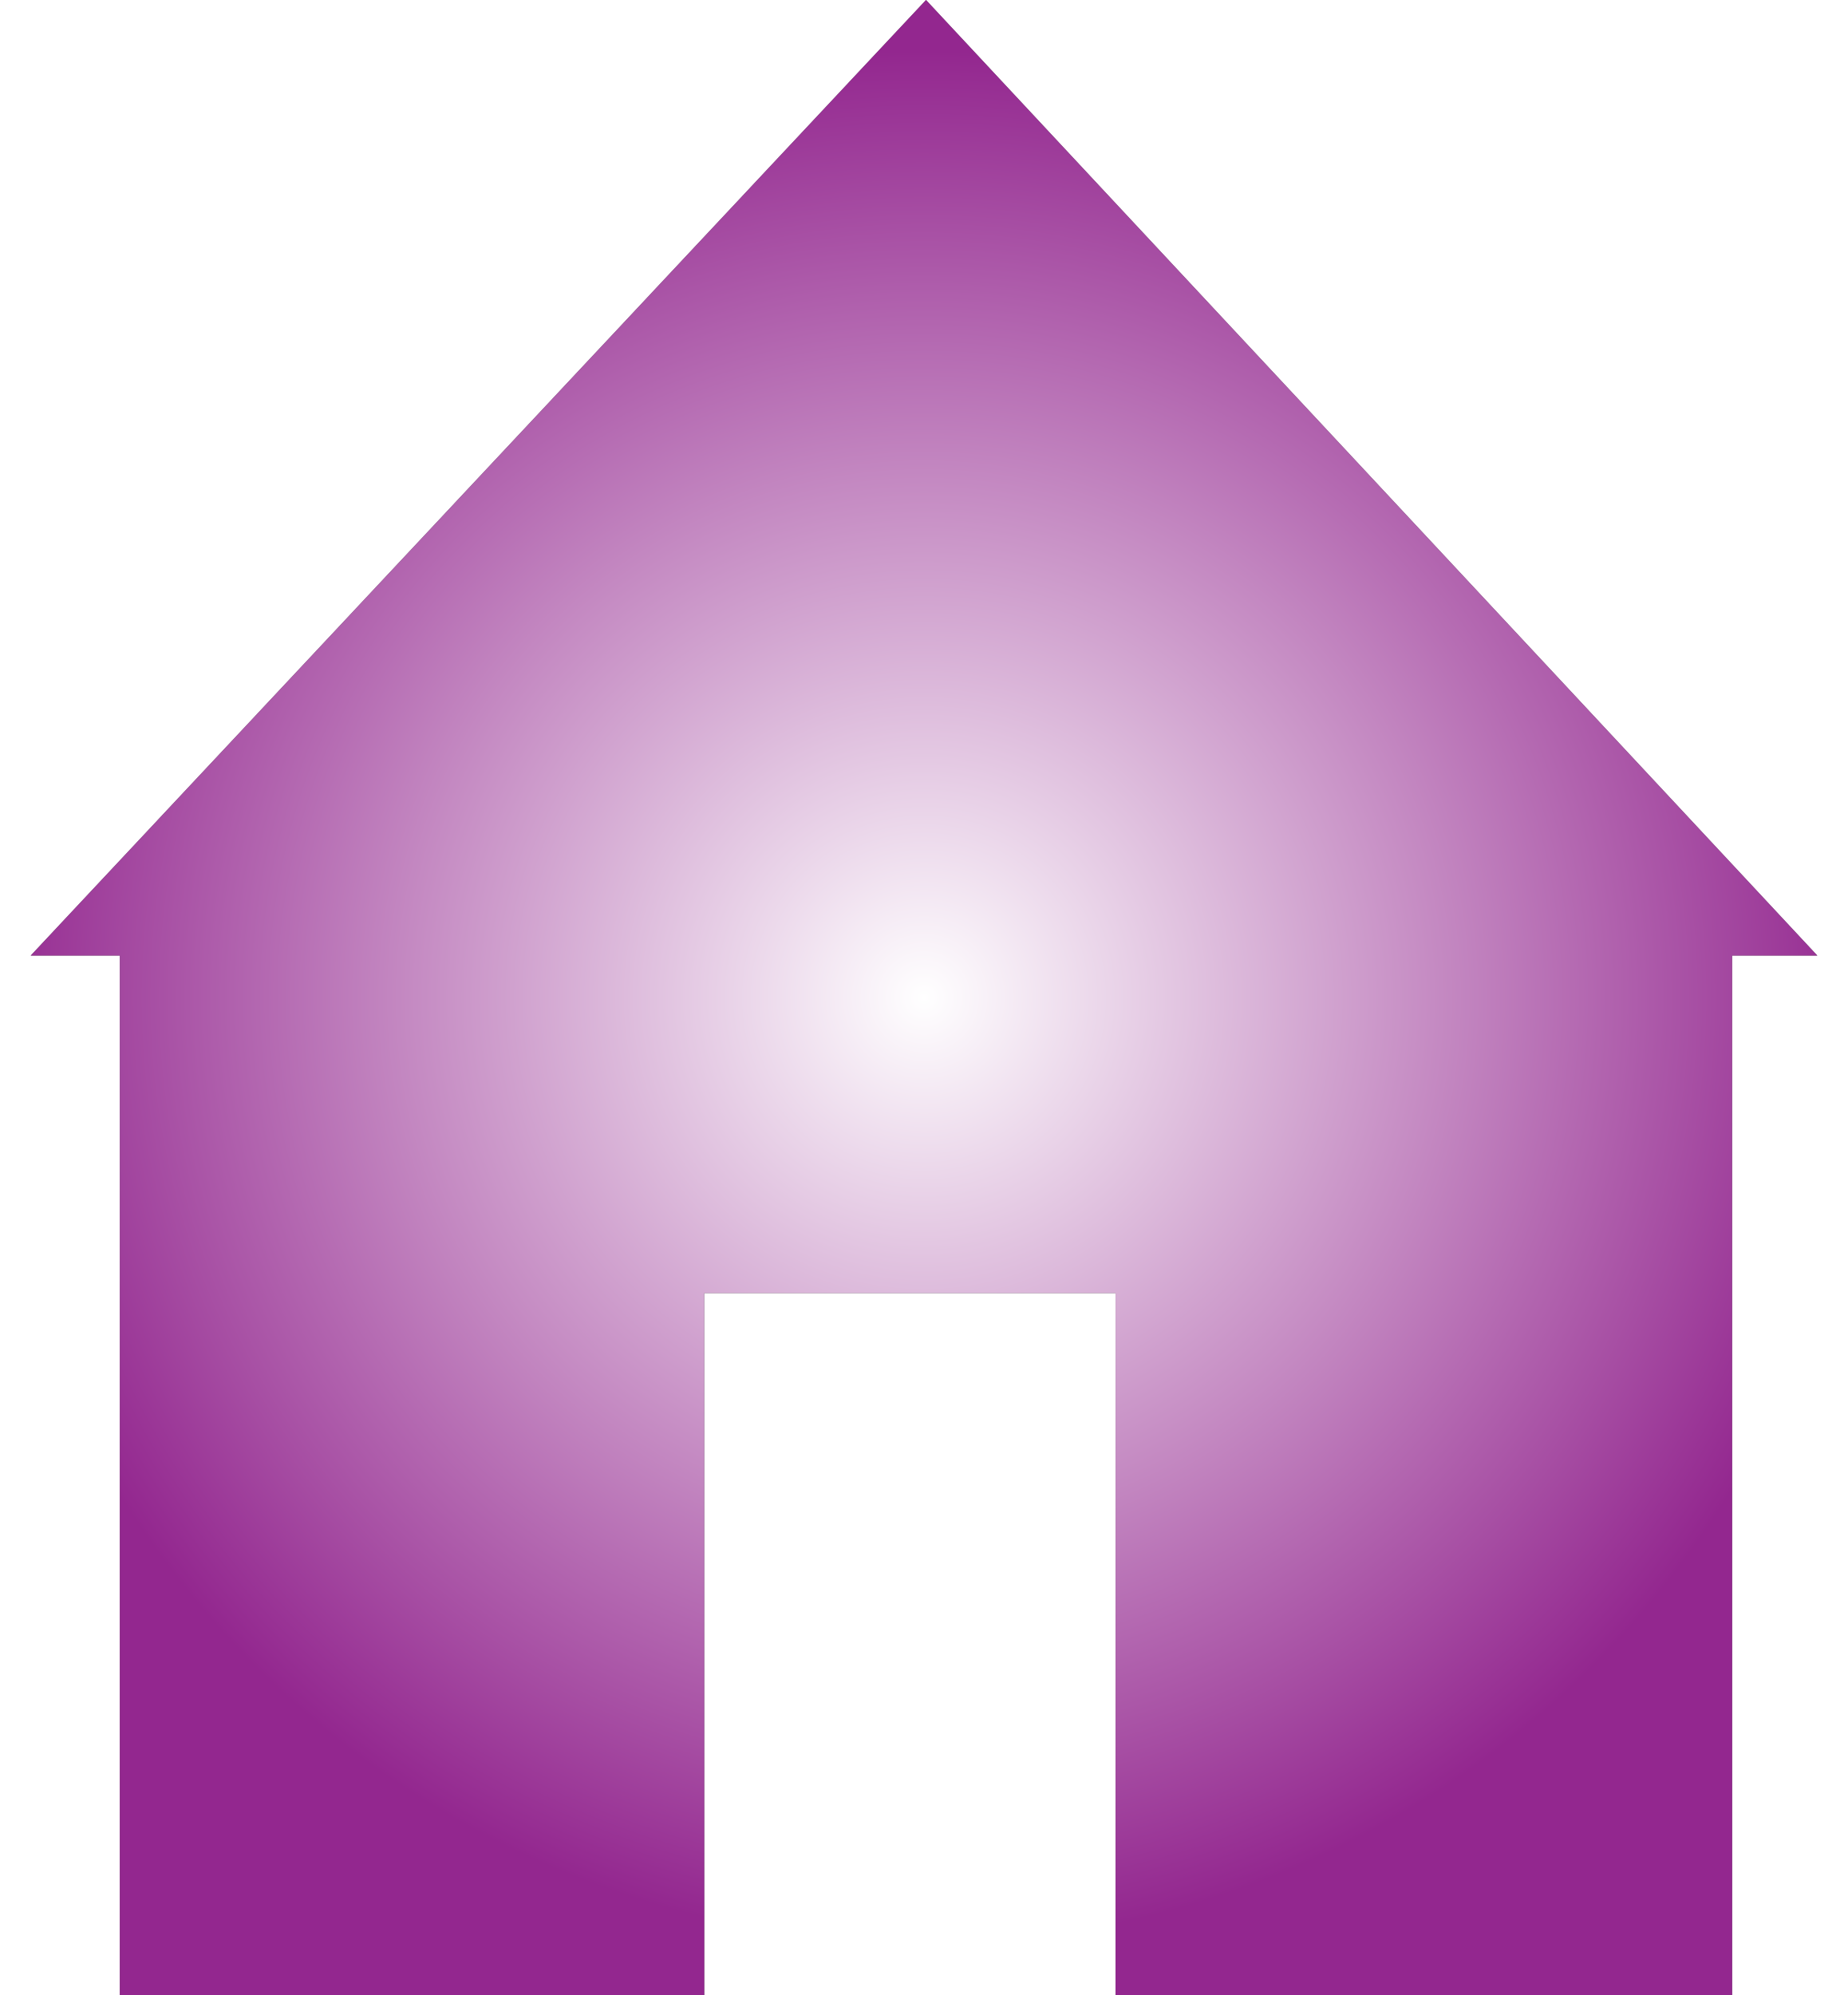
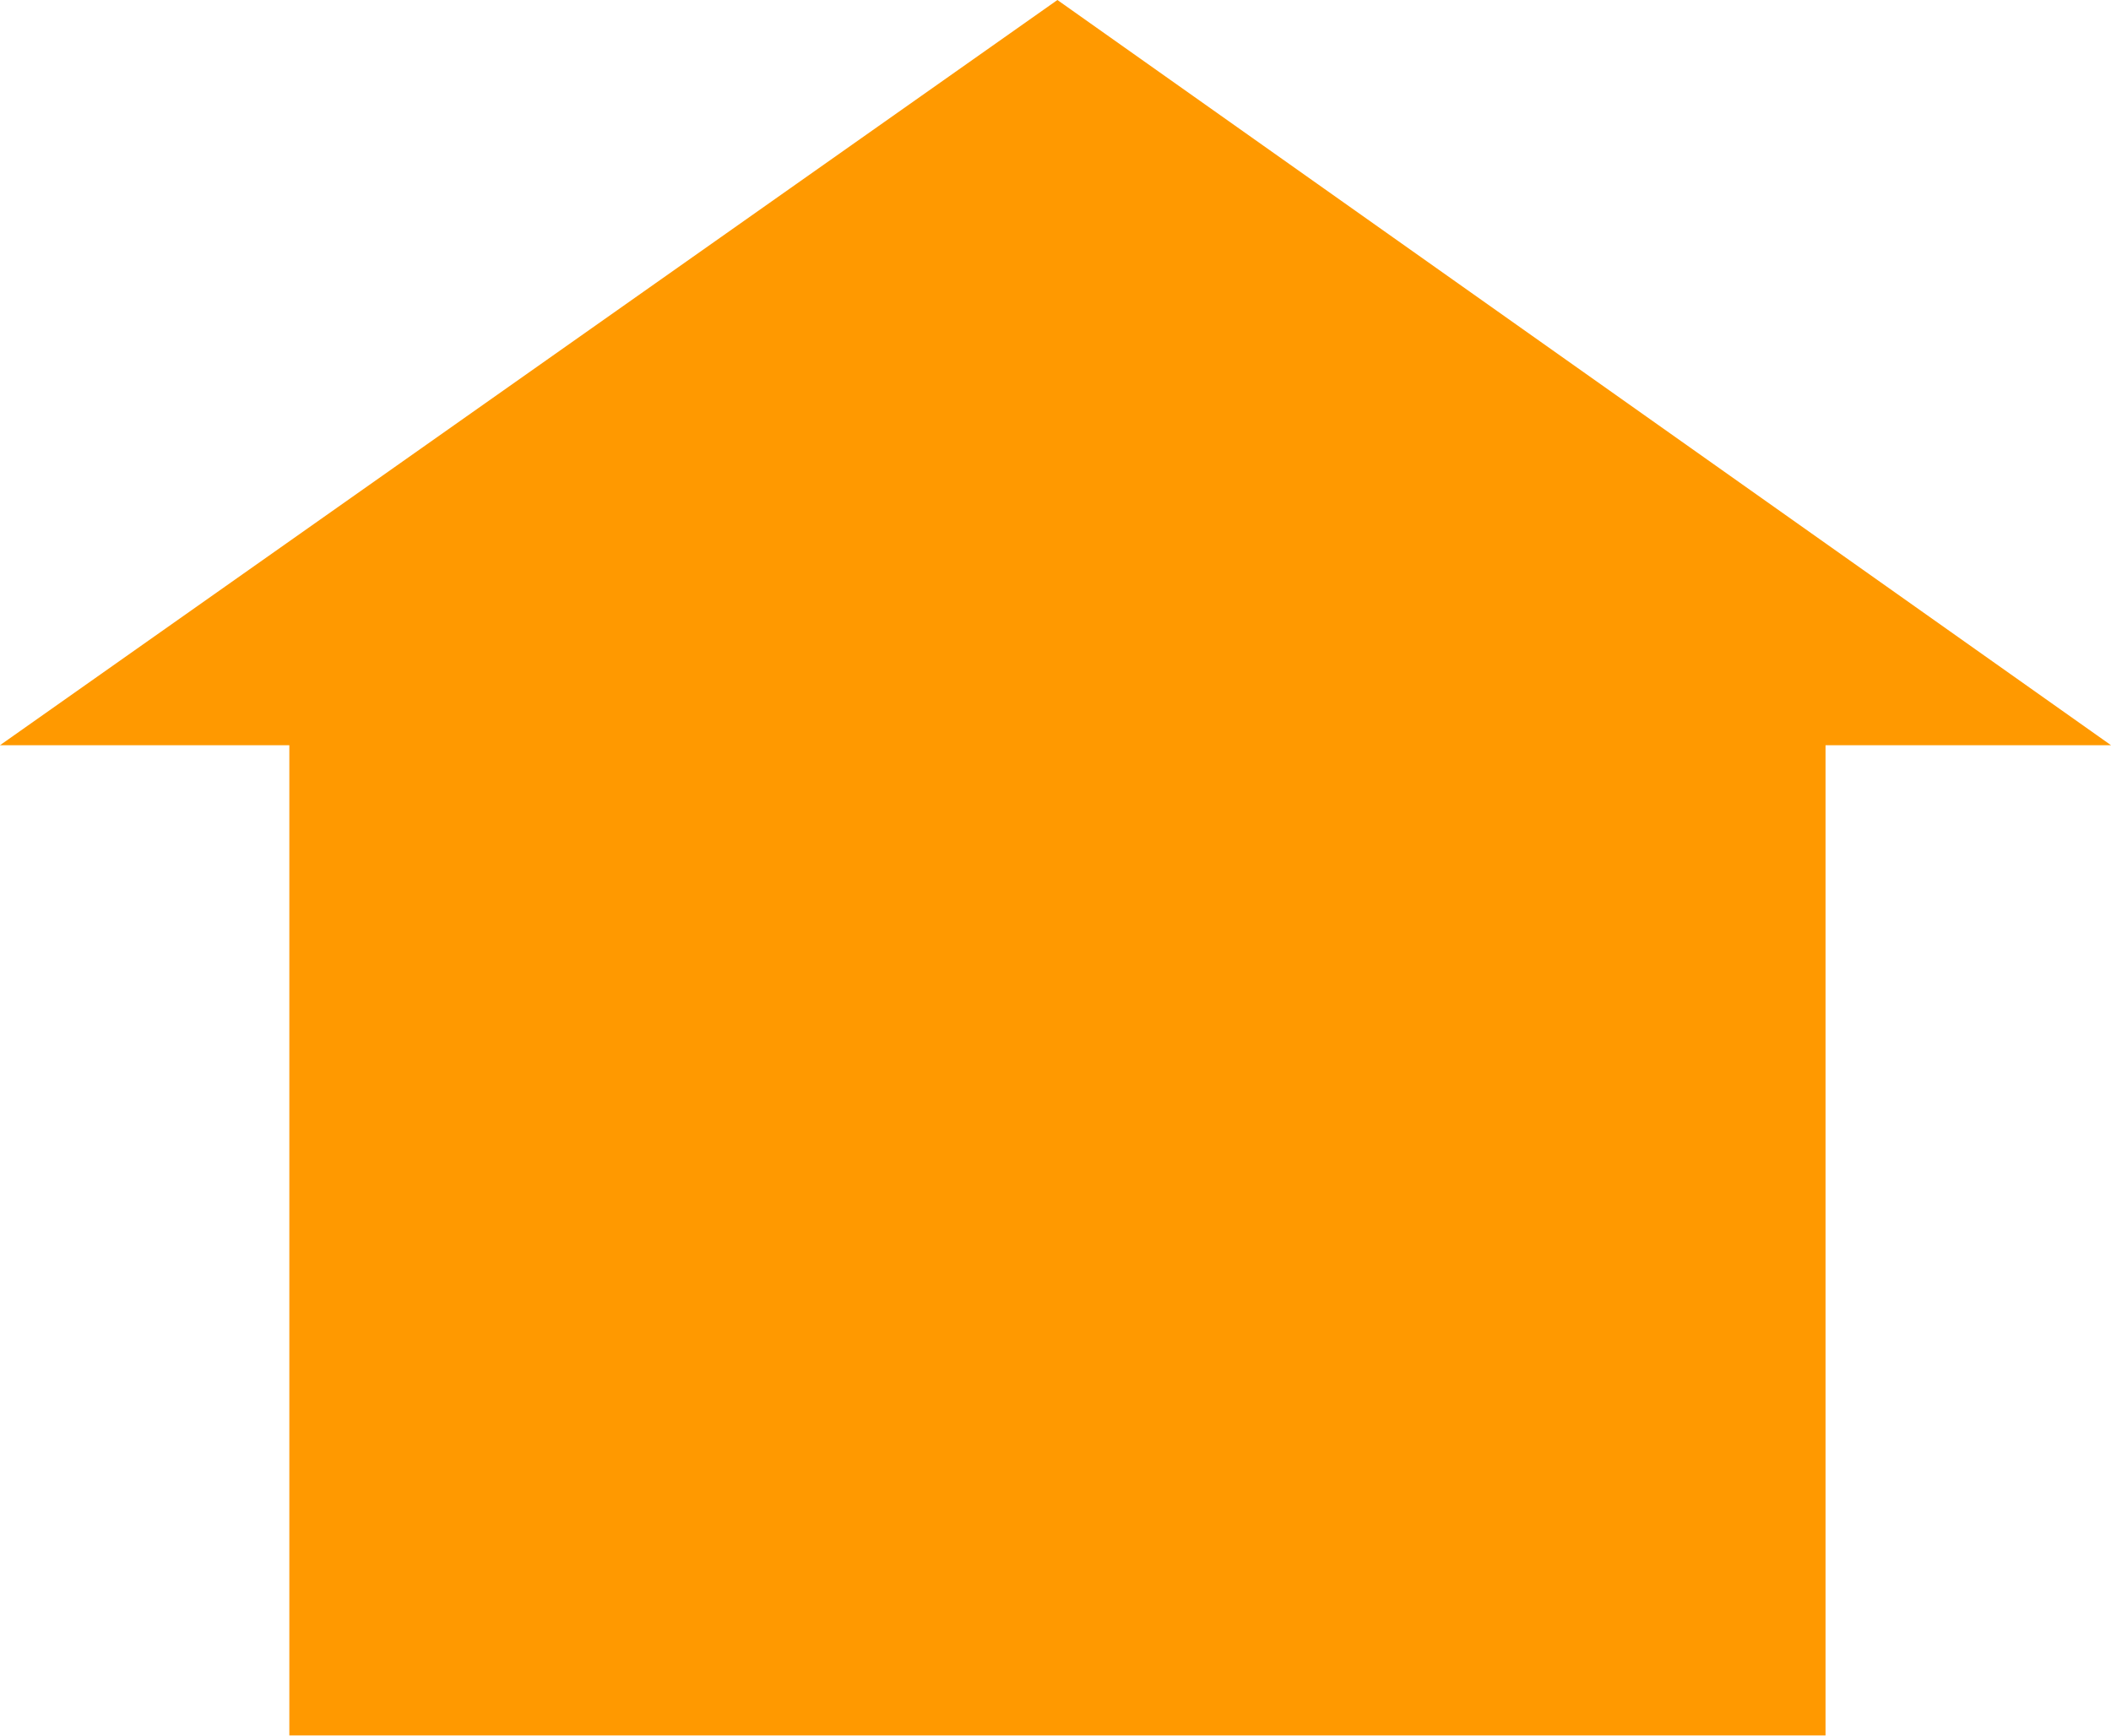
- <svg xmlns="http://www.w3.org/2000/svg" version="1.1" id="Calque_1" x="0px" y="0px" width="28.625px" height="30.9px" viewBox="937.902 260.621 28.625 30.9" enable-background="new 937.902 260.621 28.625 30.9" xml:space="preserve">
-   <g id="Calque_2">
-     <g id="Calque_3">
- 	</g>
-   </g>
-   <polygon fill="#606060" points="966.053,275.422 952.246,260.621 938.377,275.422 939.758,275.422 939.758,291.521 948.811,291.521   948.811,280.65 955.182,280.65 955.182,291.521 964.733,291.521 964.733,275.422 " />
-   <radialGradient id="SVGID_1_" cx="952.215" cy="276.071" r="14.666" gradientUnits="userSpaceOnUse">
-     <stop offset="0" style="stop-color:#FFFFFF" />
-     <stop offset="1" style="stop-color:#93278F" />
-   </radialGradient>
-   <polygon fill="url(#SVGID_1_)" points="966.053,275.422 952.246,260.621 938.377,275.422 939.758,275.422 939.758,291.521   948.811,291.521 948.811,280.65 955.182,280.65 955.182,291.521 964.733,291.521 964.733,275.422 " />
+ <svg xmlns="http://www.w3.org/2000/svg" version="1.1" id="Calque_1" x="0px" y="0px" width="34.32px" height="28.216px" viewBox="0 0 34.32 28.216" enable-background="new 0 0 34.32 28.216" xml:space="preserve">
+   <polygon fill="#FF9900" points="17.191,0 0,12.116 4.704,12.116 4.704,28.216 13.756,28.216 20.128,28.216 29.679,28.216   29.679,12.116 34.32,12.116 " />
</svg>
